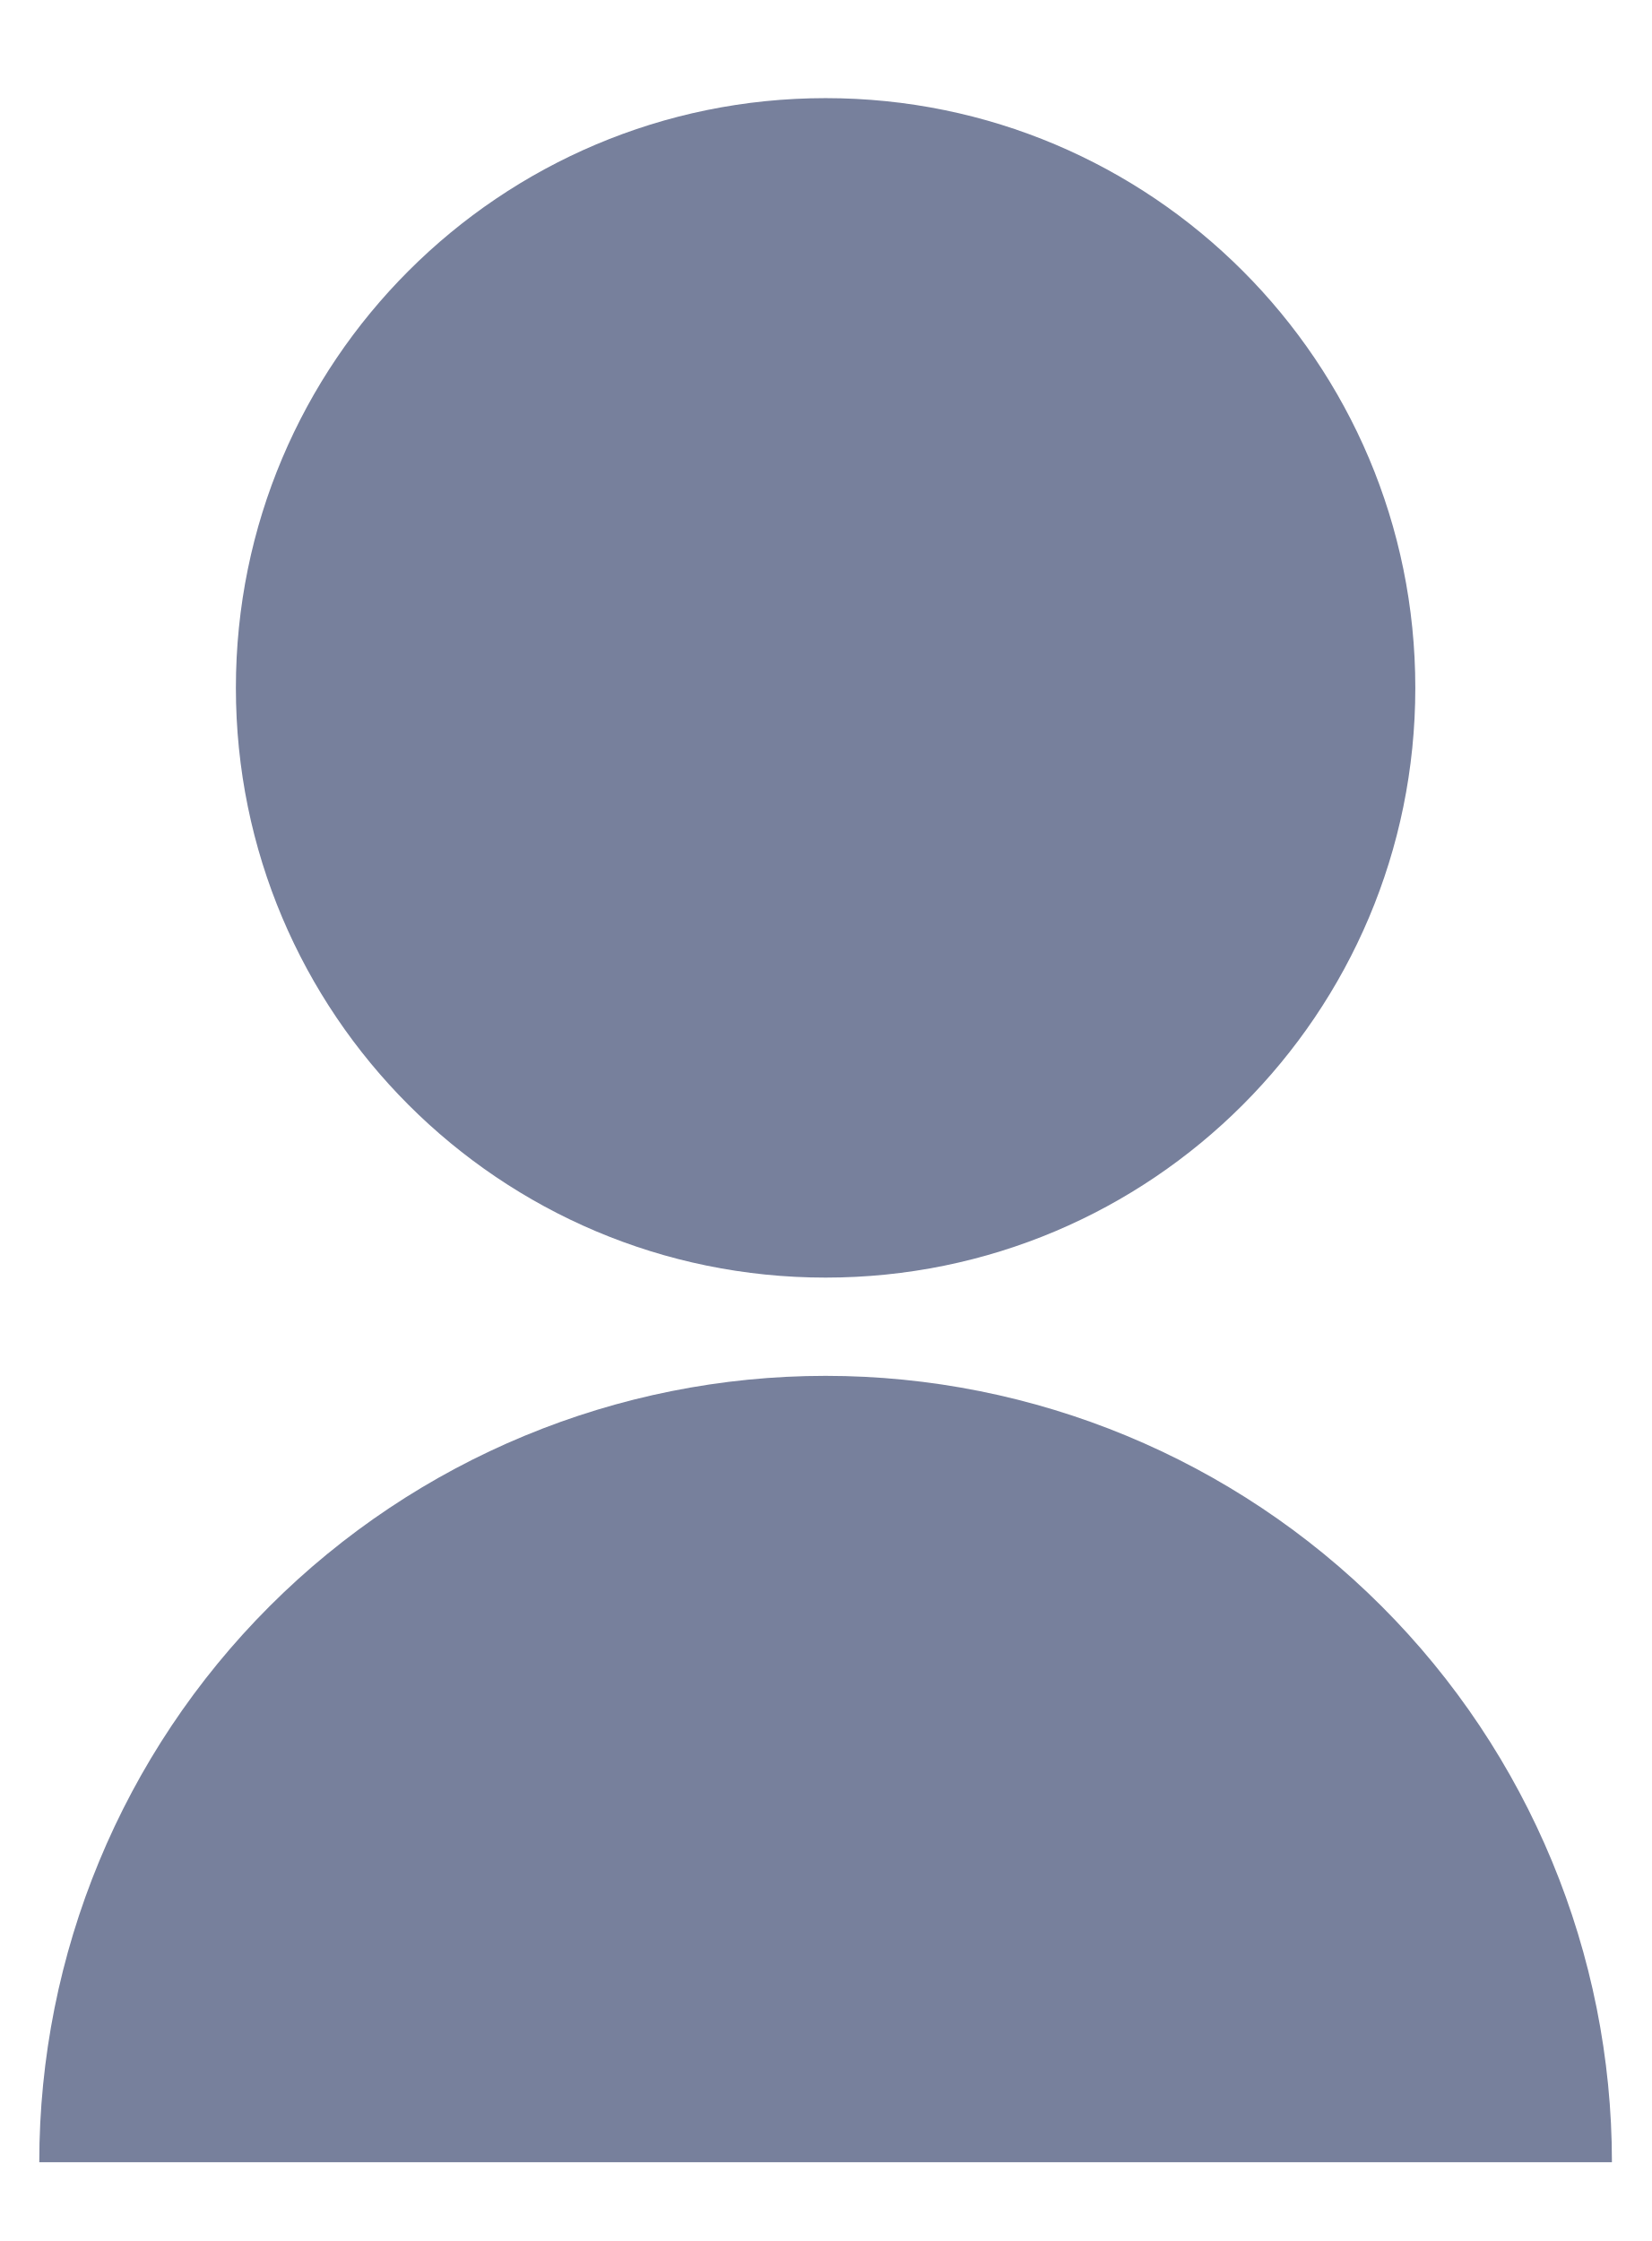
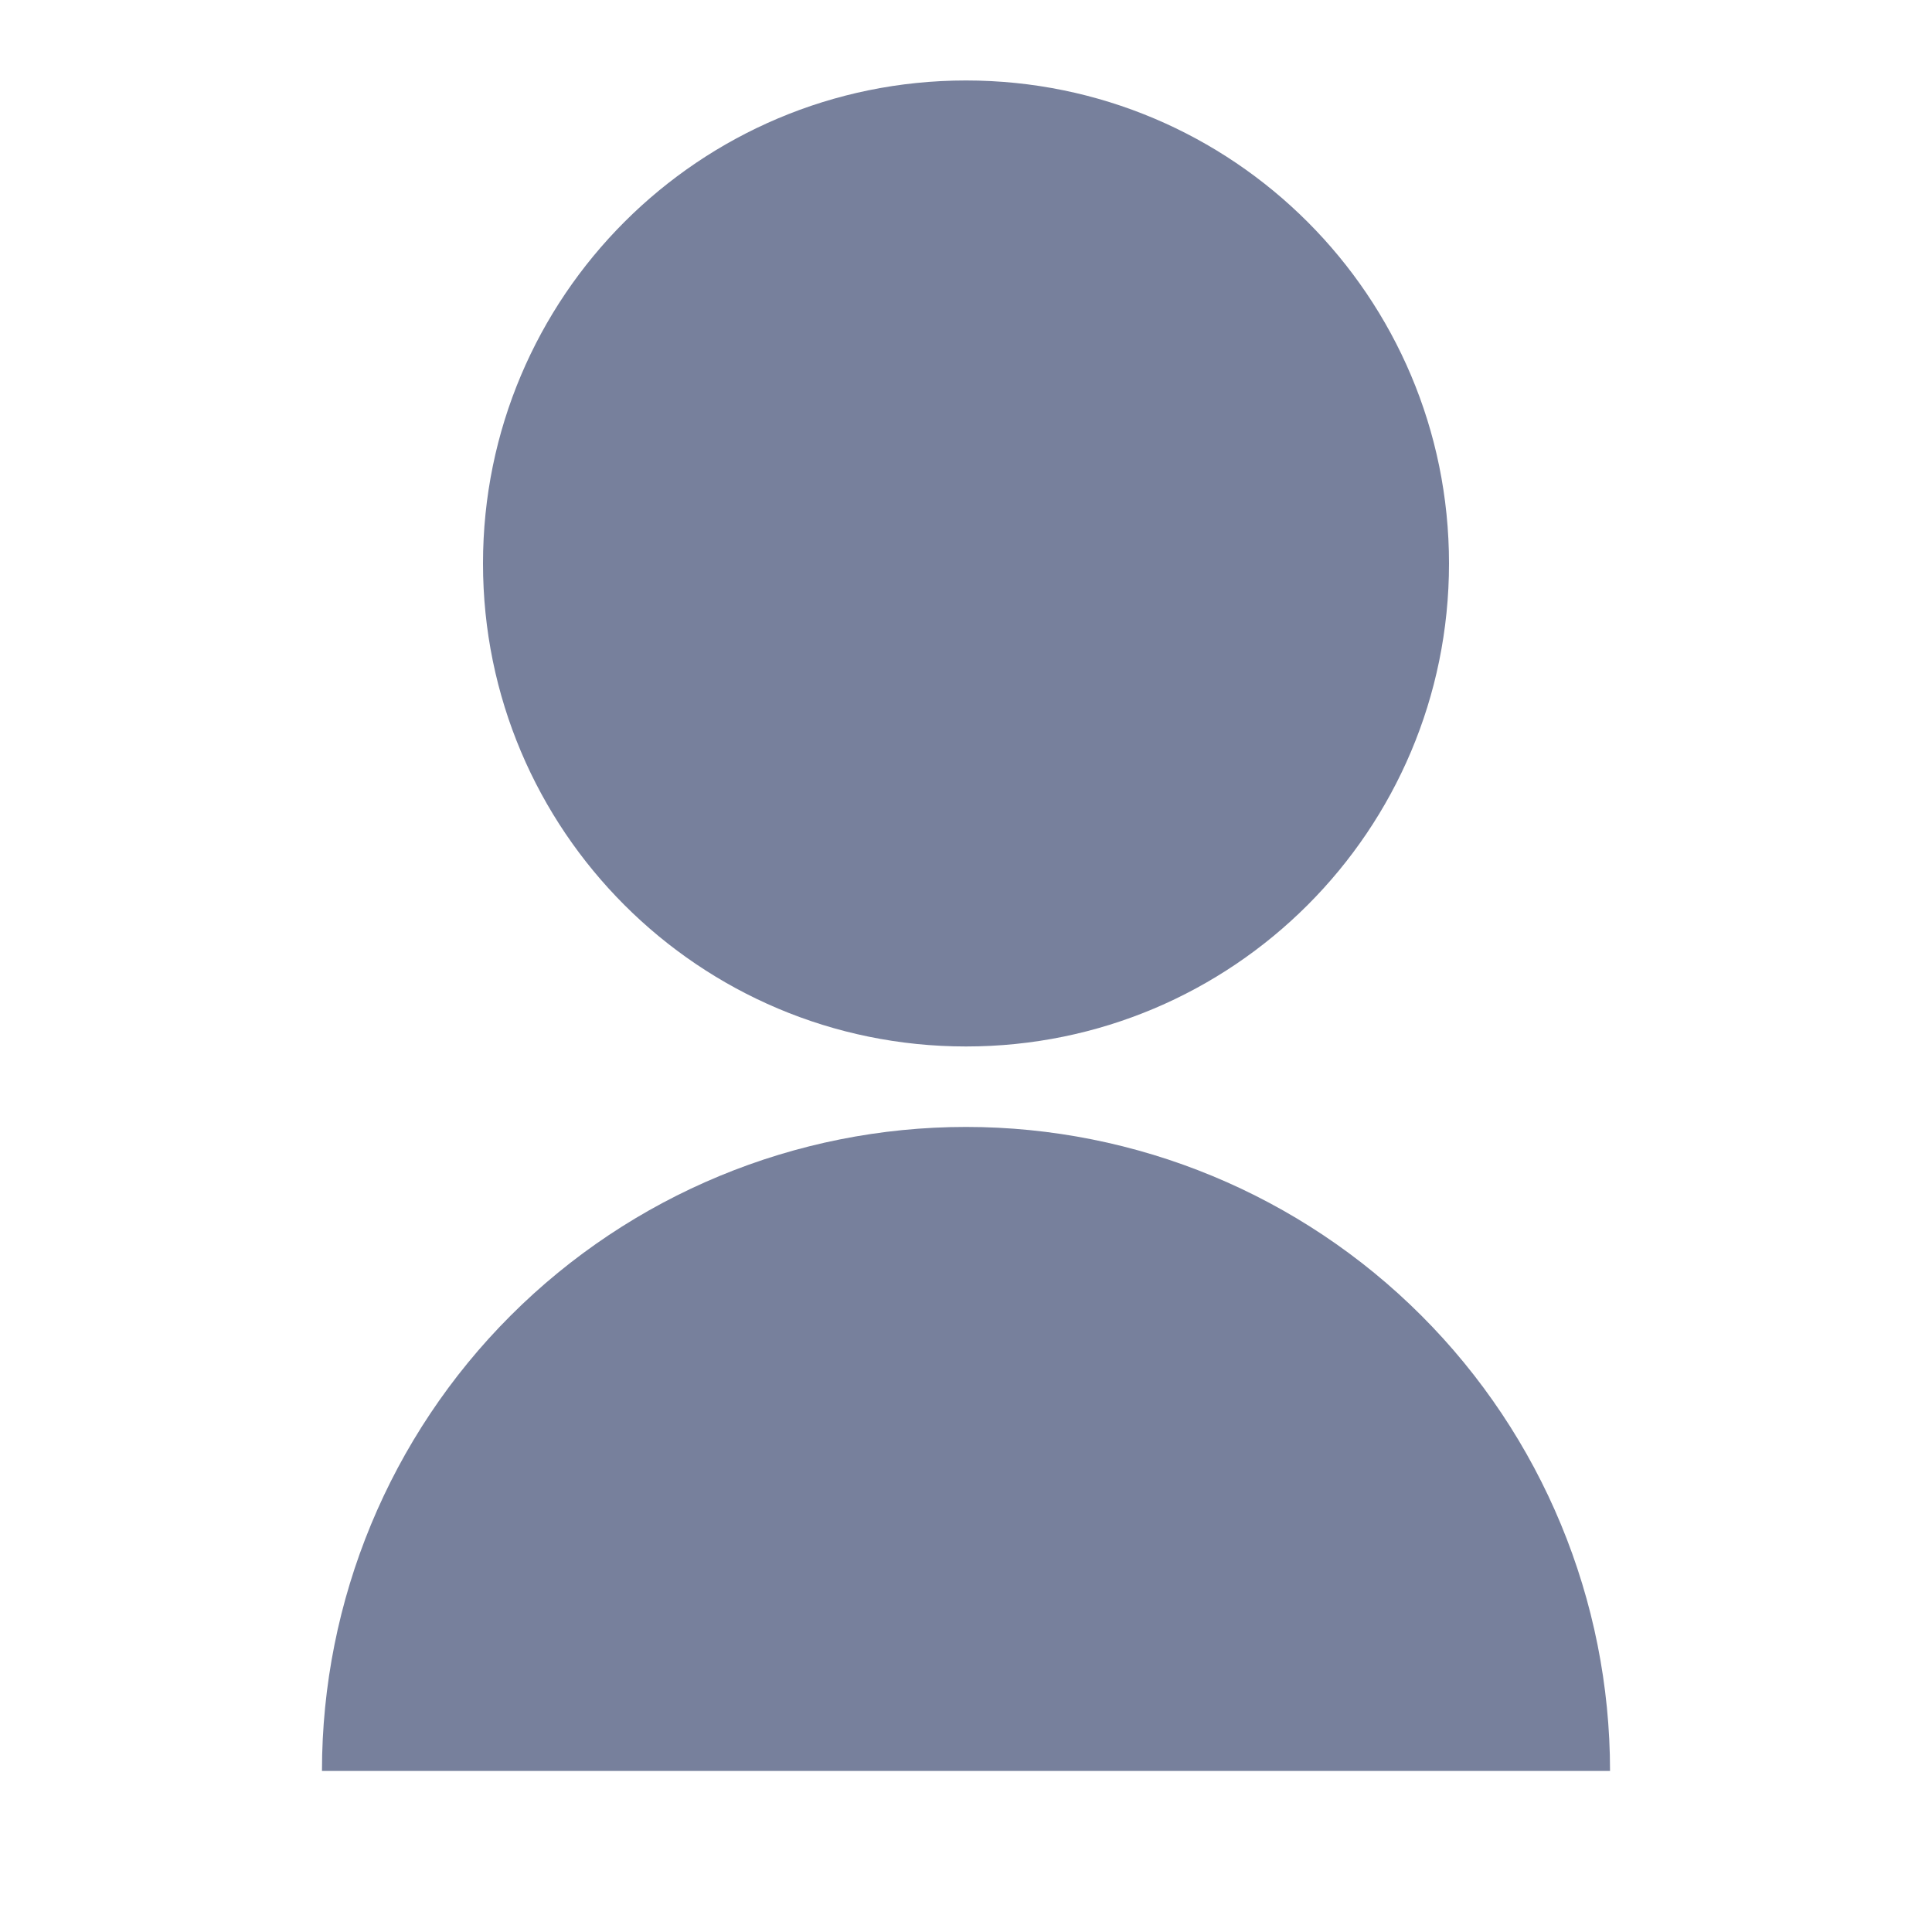
- <svg xmlns="http://www.w3.org/2000/svg" width="14" height="19" viewBox="0 0 14 19" fill="none">
-   <path d="M0.333 18.332C0.333 16.564 1.036 14.868 2.286 13.618C3.536 12.368 5.232 11.665 7 11.665C8.768 11.665 10.464 12.368 11.714 13.618C12.964 14.868 13.667 16.564 13.667 18.332H0.333ZM7 10.832C4.238 10.832 2 8.595 2 5.832C2 3.07 4.238 0.832 7 0.832C9.763 0.832 12 3.07 12 5.832C12 8.595 9.763 10.832 7 10.832Z" fill="#77809C" />
+ <svg xmlns="http://www.w3.org/2000/svg" width="20" height="20" viewBox="0 0 20 20" fill="none">
+   <path d="M3.333 18.333C3.333 16.565 4.036 14.869 5.286 13.619C6.536 12.369 8.232 11.666 10 11.666C11.768 11.666 13.464 12.369 14.714 13.619C15.964 14.869 16.667 16.565 16.667 18.333H3.333ZM10 10.833C7.238 10.833 5 8.596 5 5.833C5 3.071 7.238 0.833 10 0.833C12.763 0.833 15 3.071 15 5.833C15 8.596 12.763 10.833 10 10.833Z" fill="#77809C" />
</svg>
